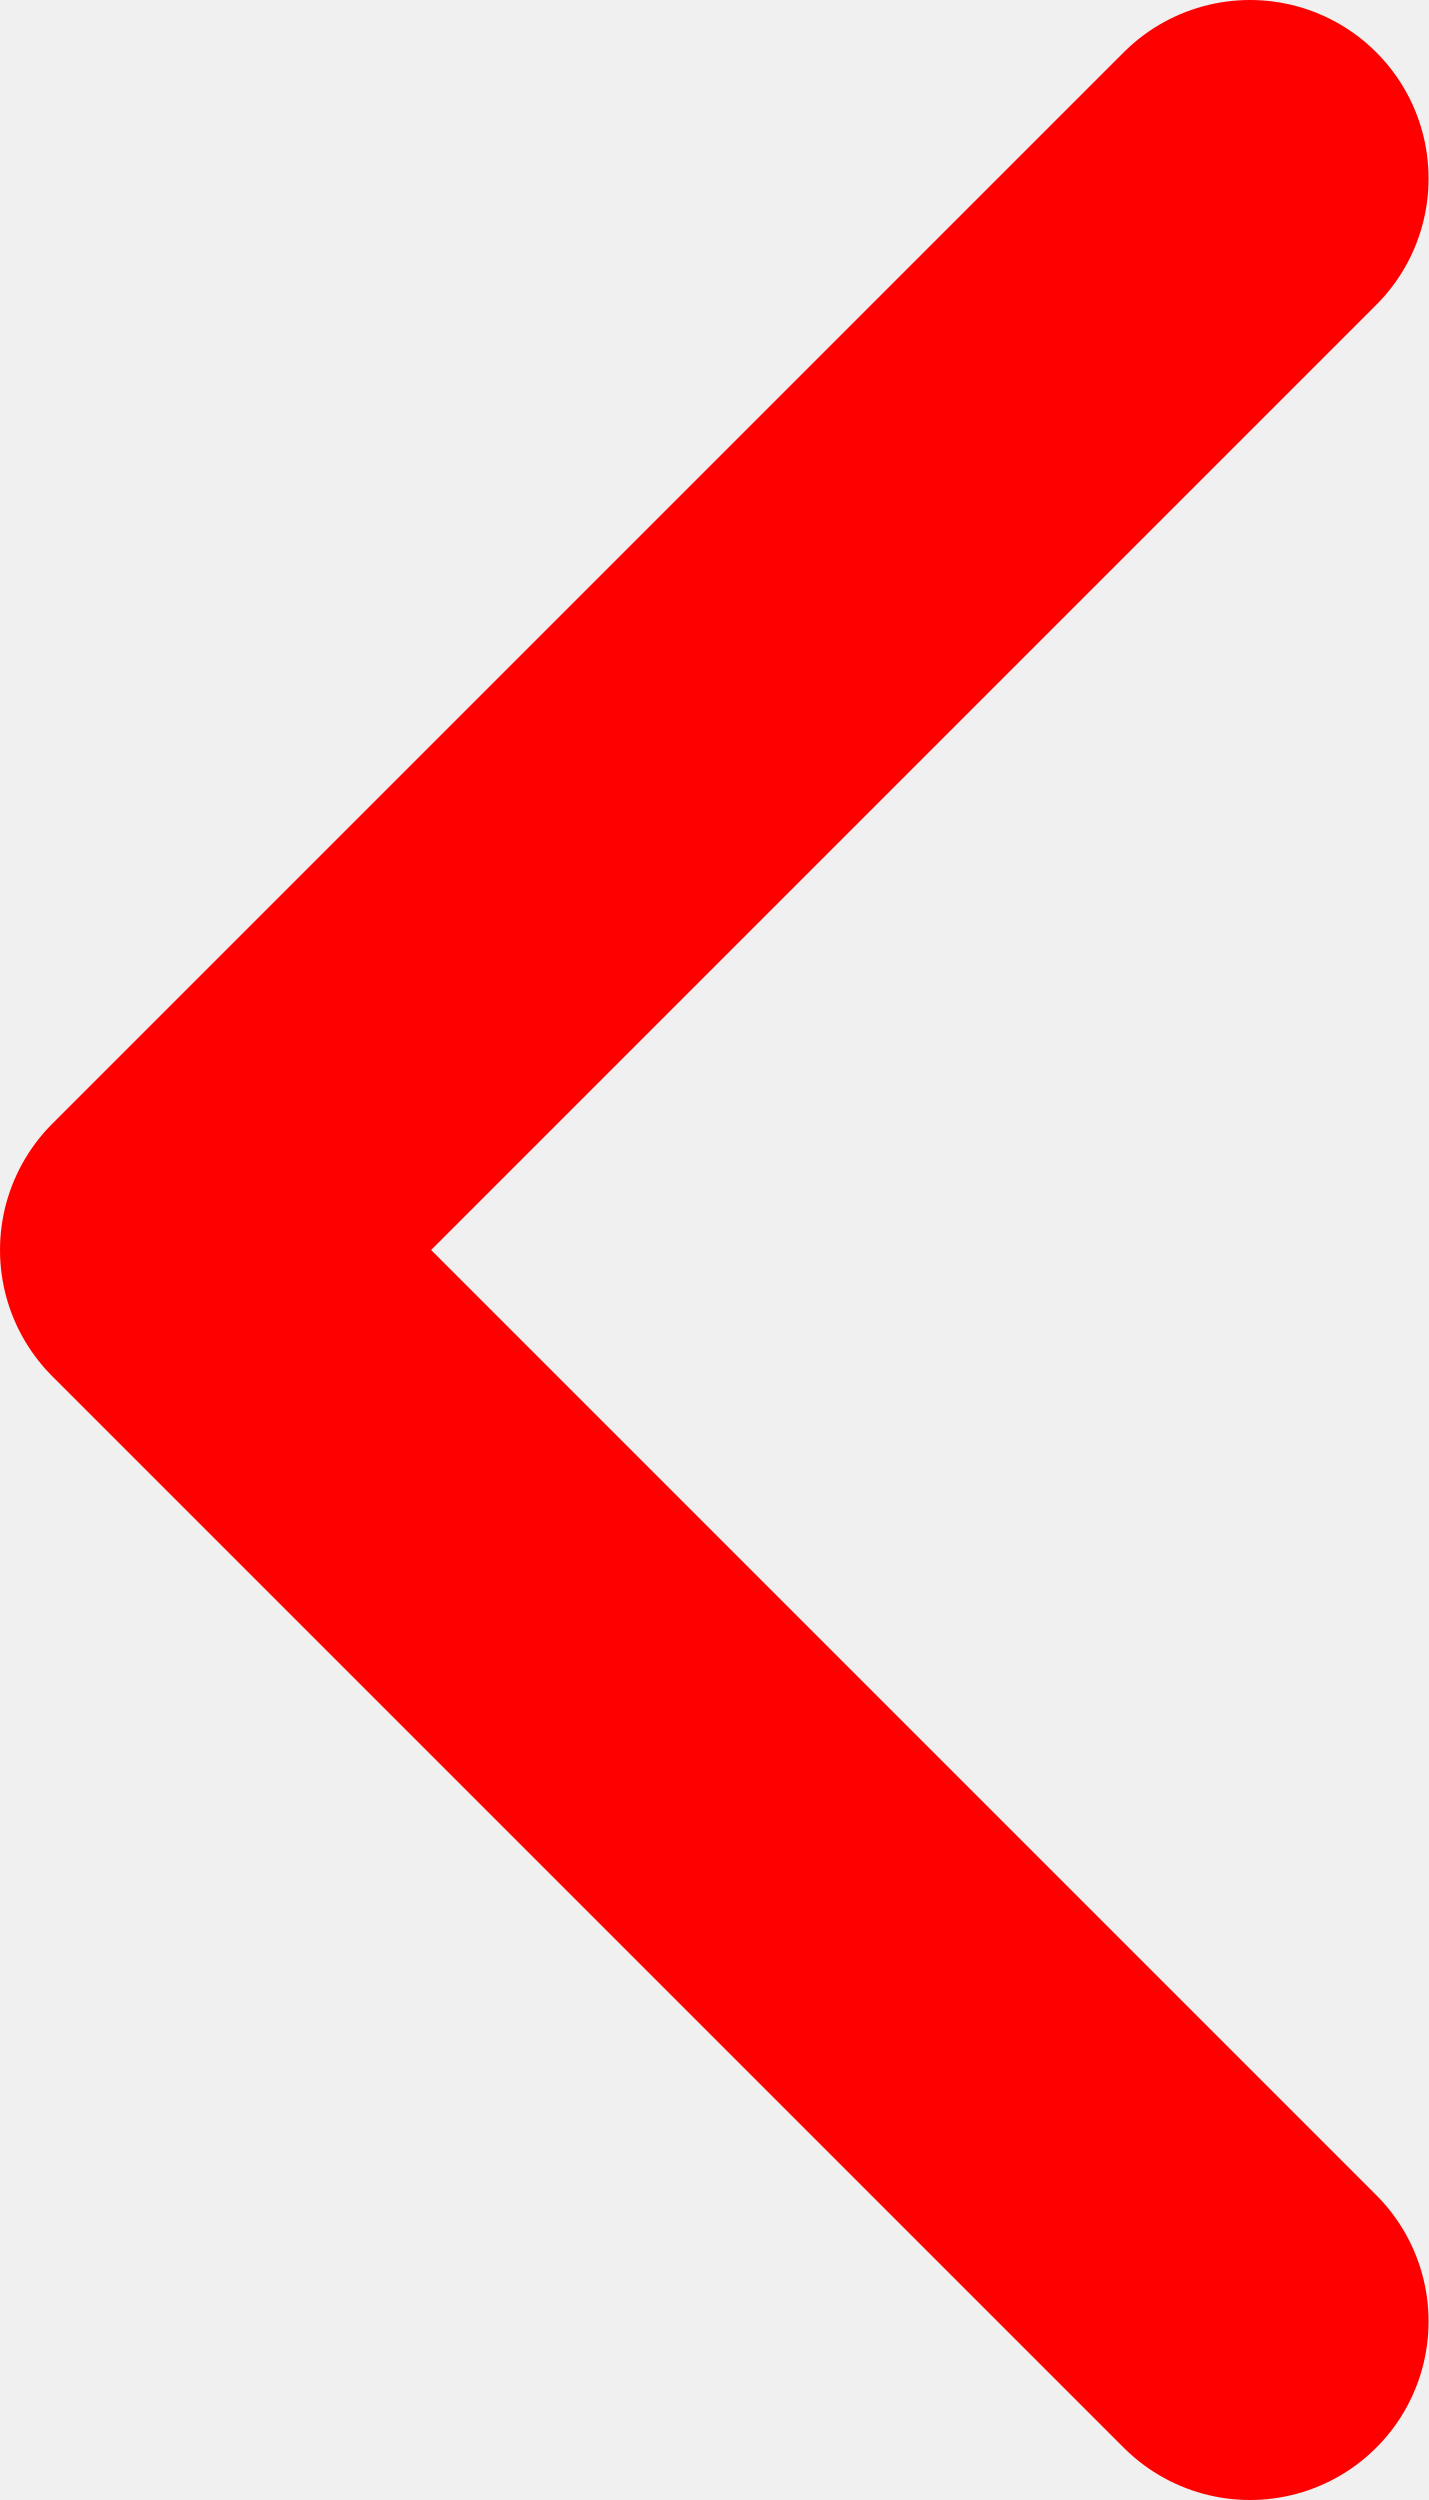
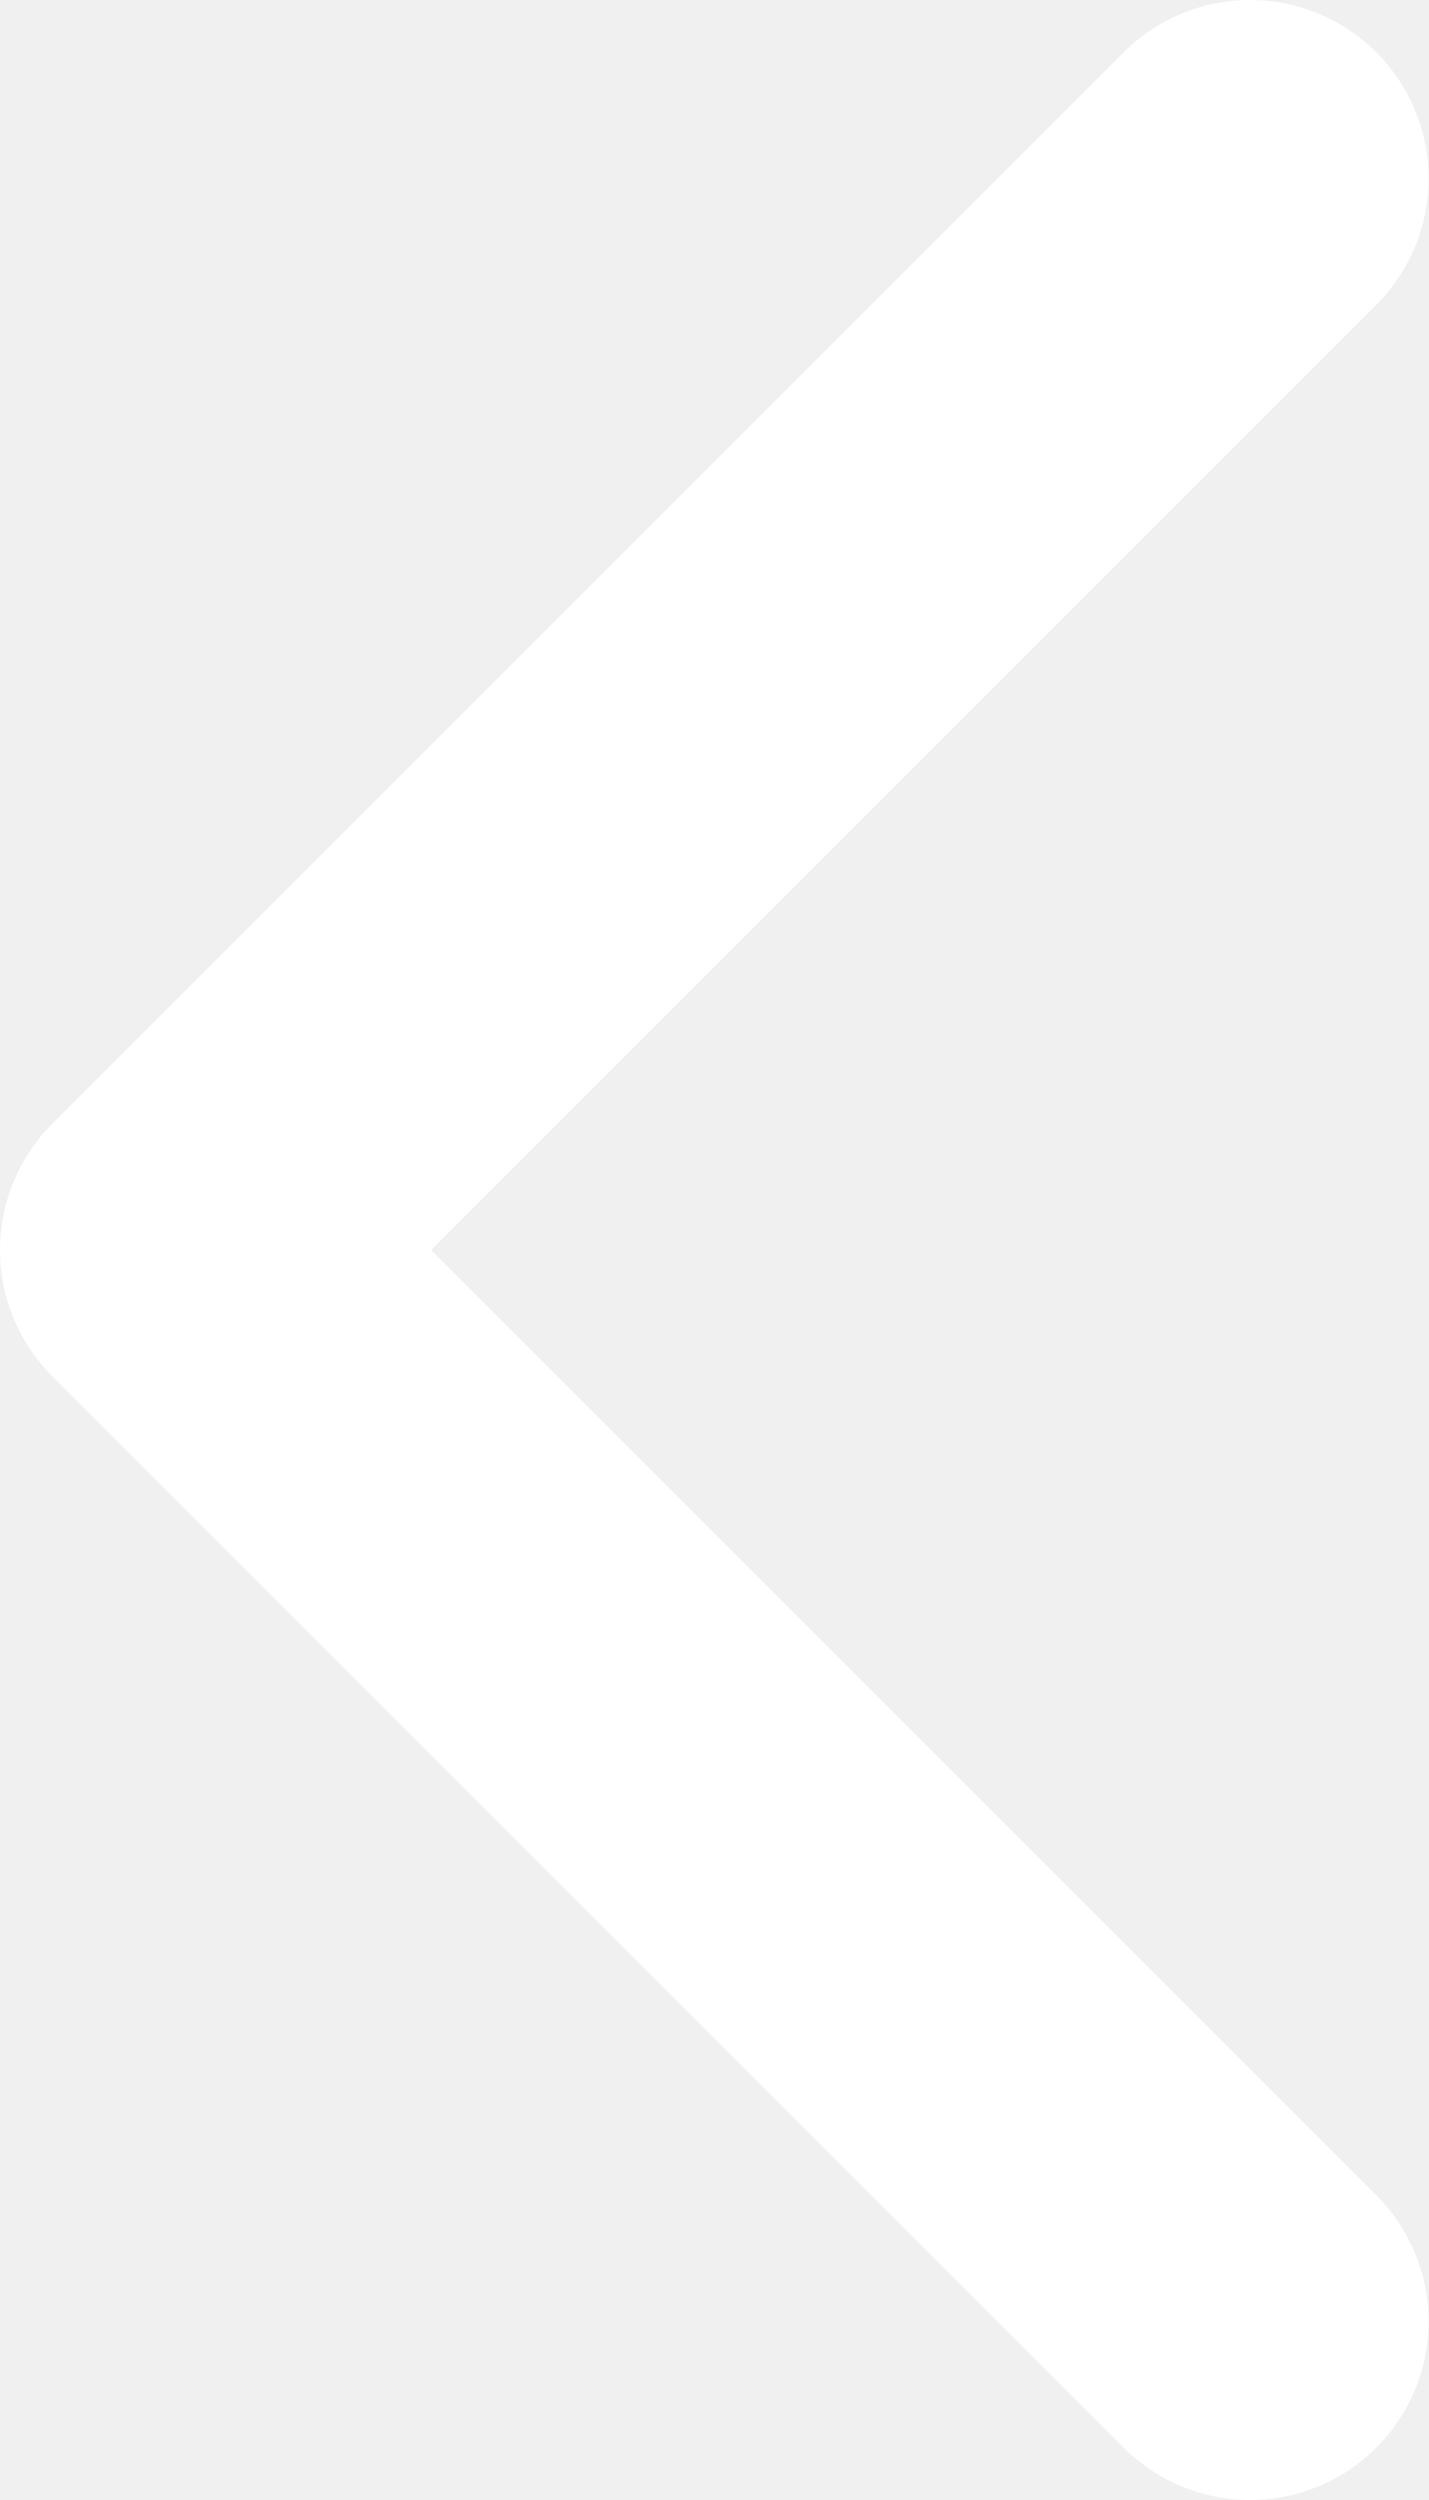
<svg xmlns="http://www.w3.org/2000/svg" width="8" height="14" viewBox="0 0 8 14" fill="none">
-   <path d="M7 13L1 7L7 1" stroke="red" stroke-width="2" stroke-linecap="round" stroke-linejoin="round" />
+   <path d="M7 13L1 7L7 1" stroke="white" stroke-width="2" stroke-linecap="round" stroke-linejoin="round" />
</svg>
